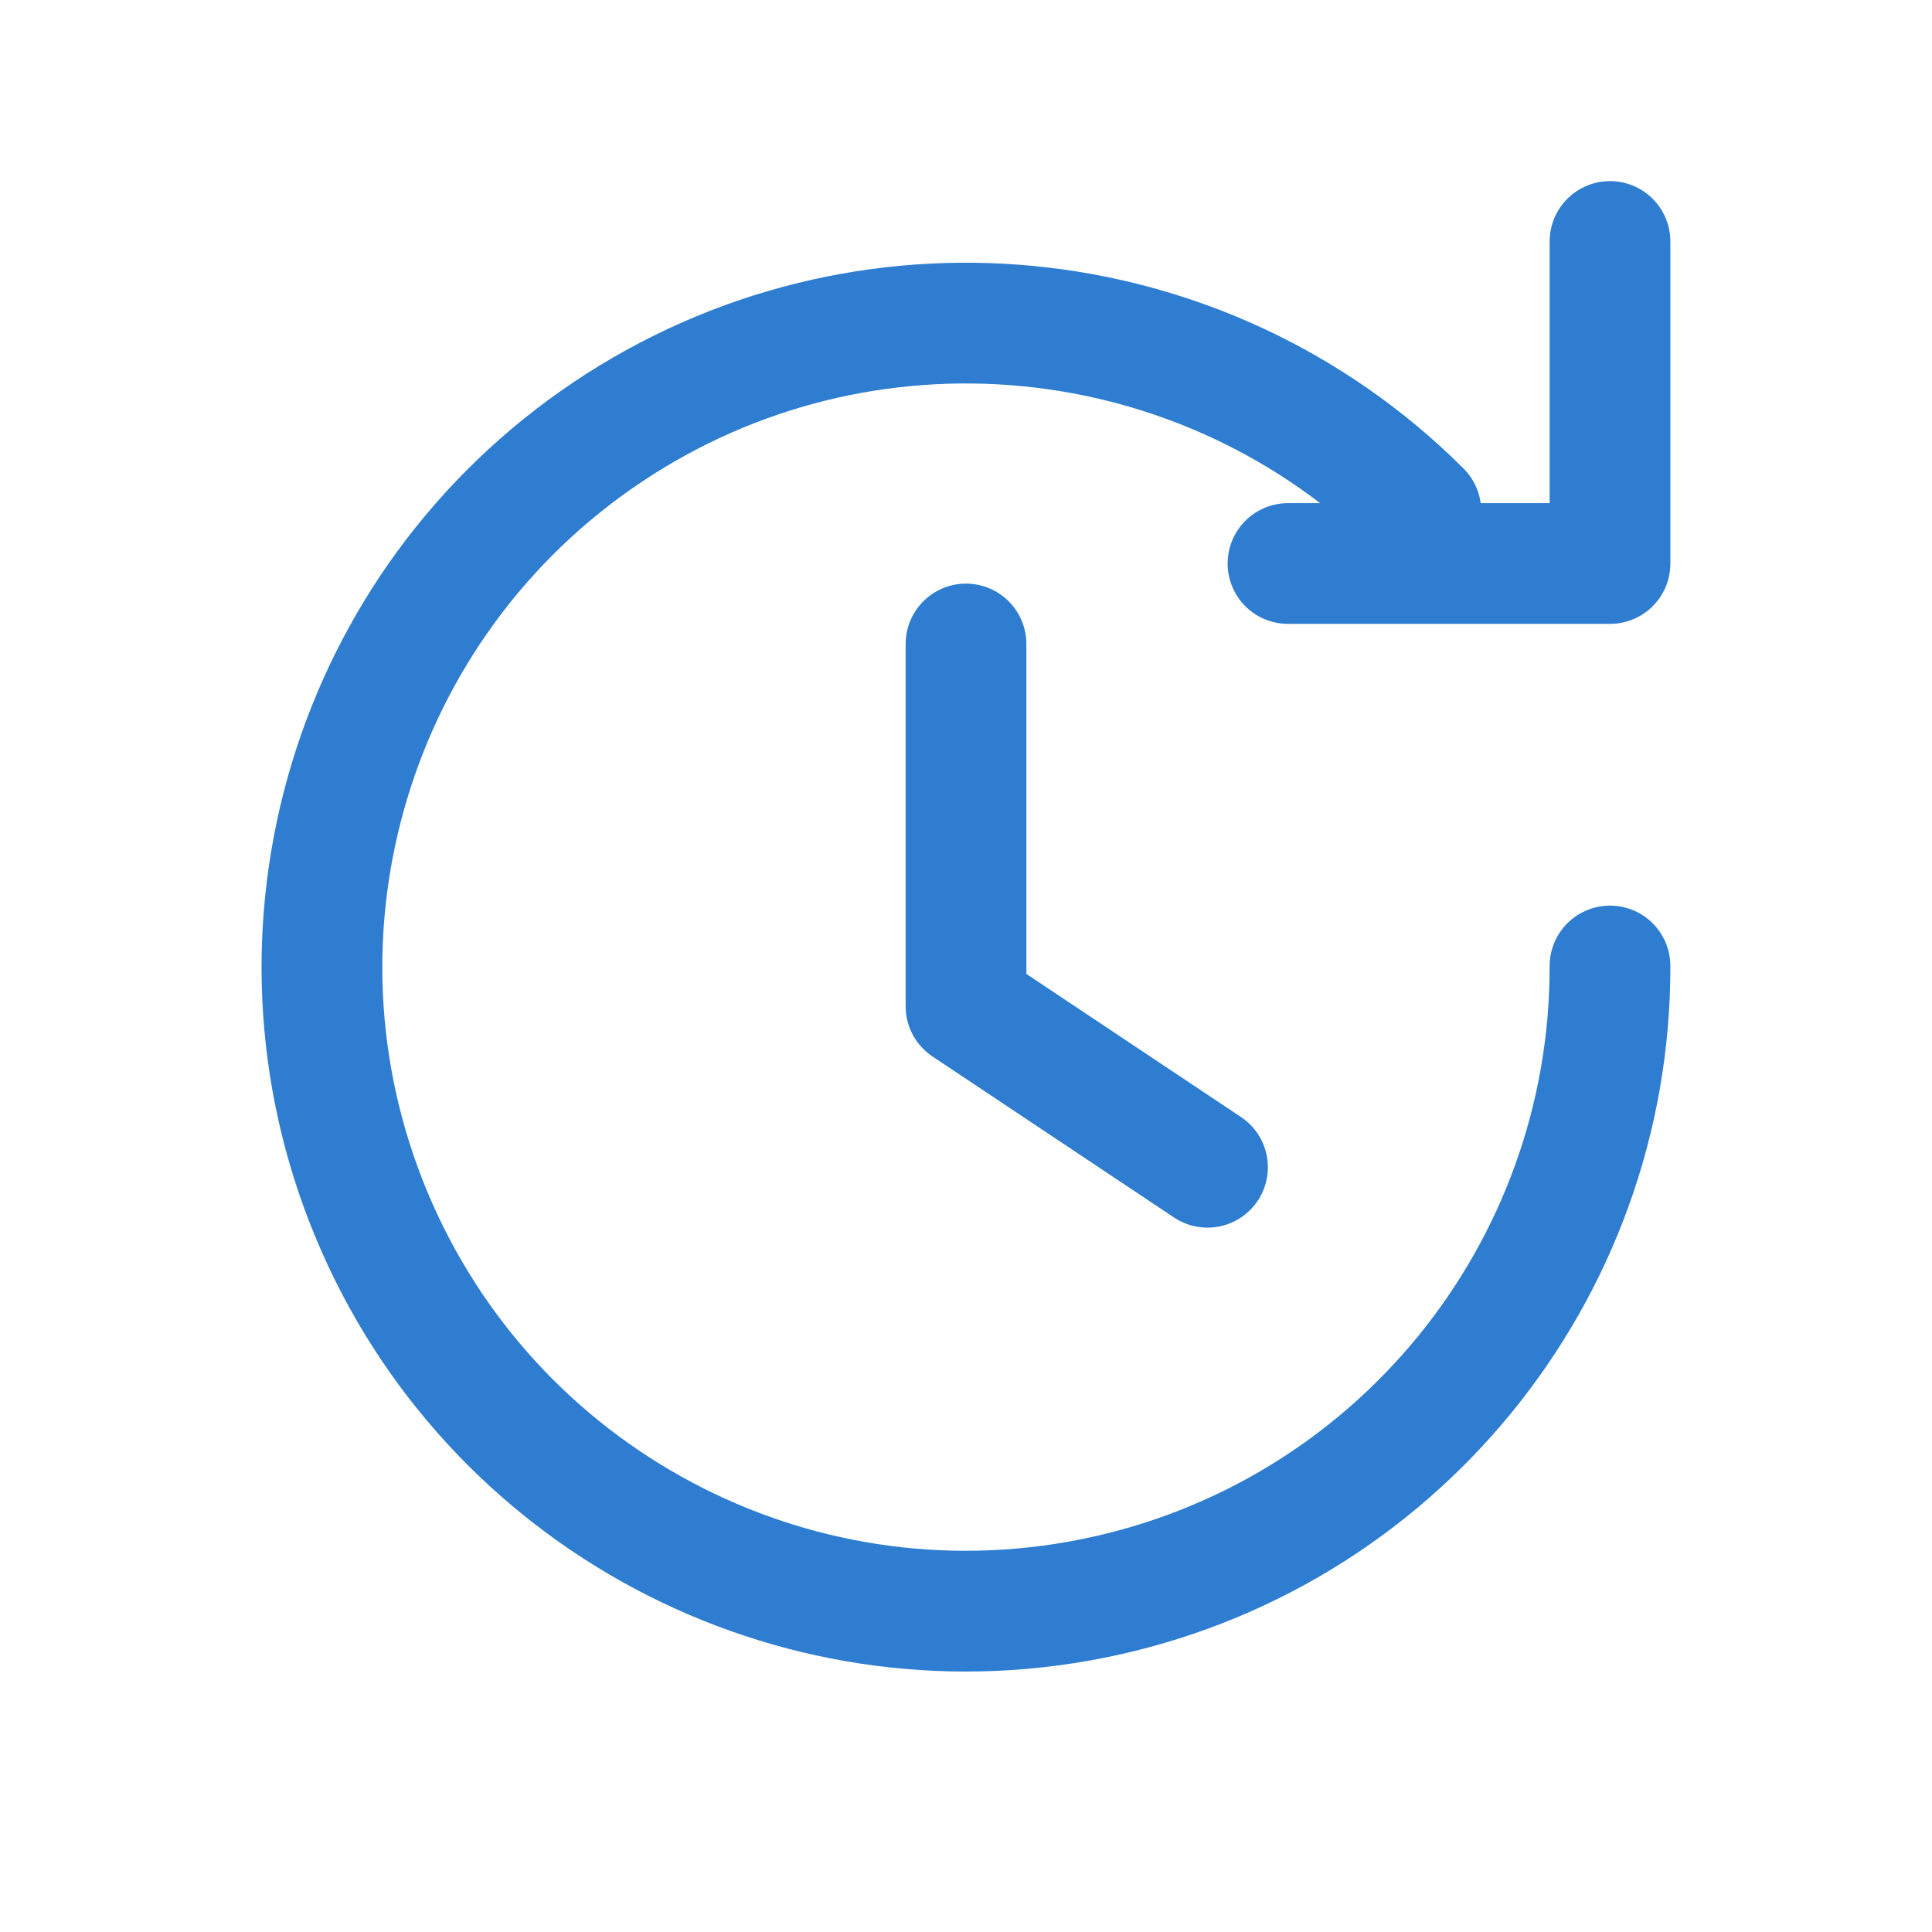
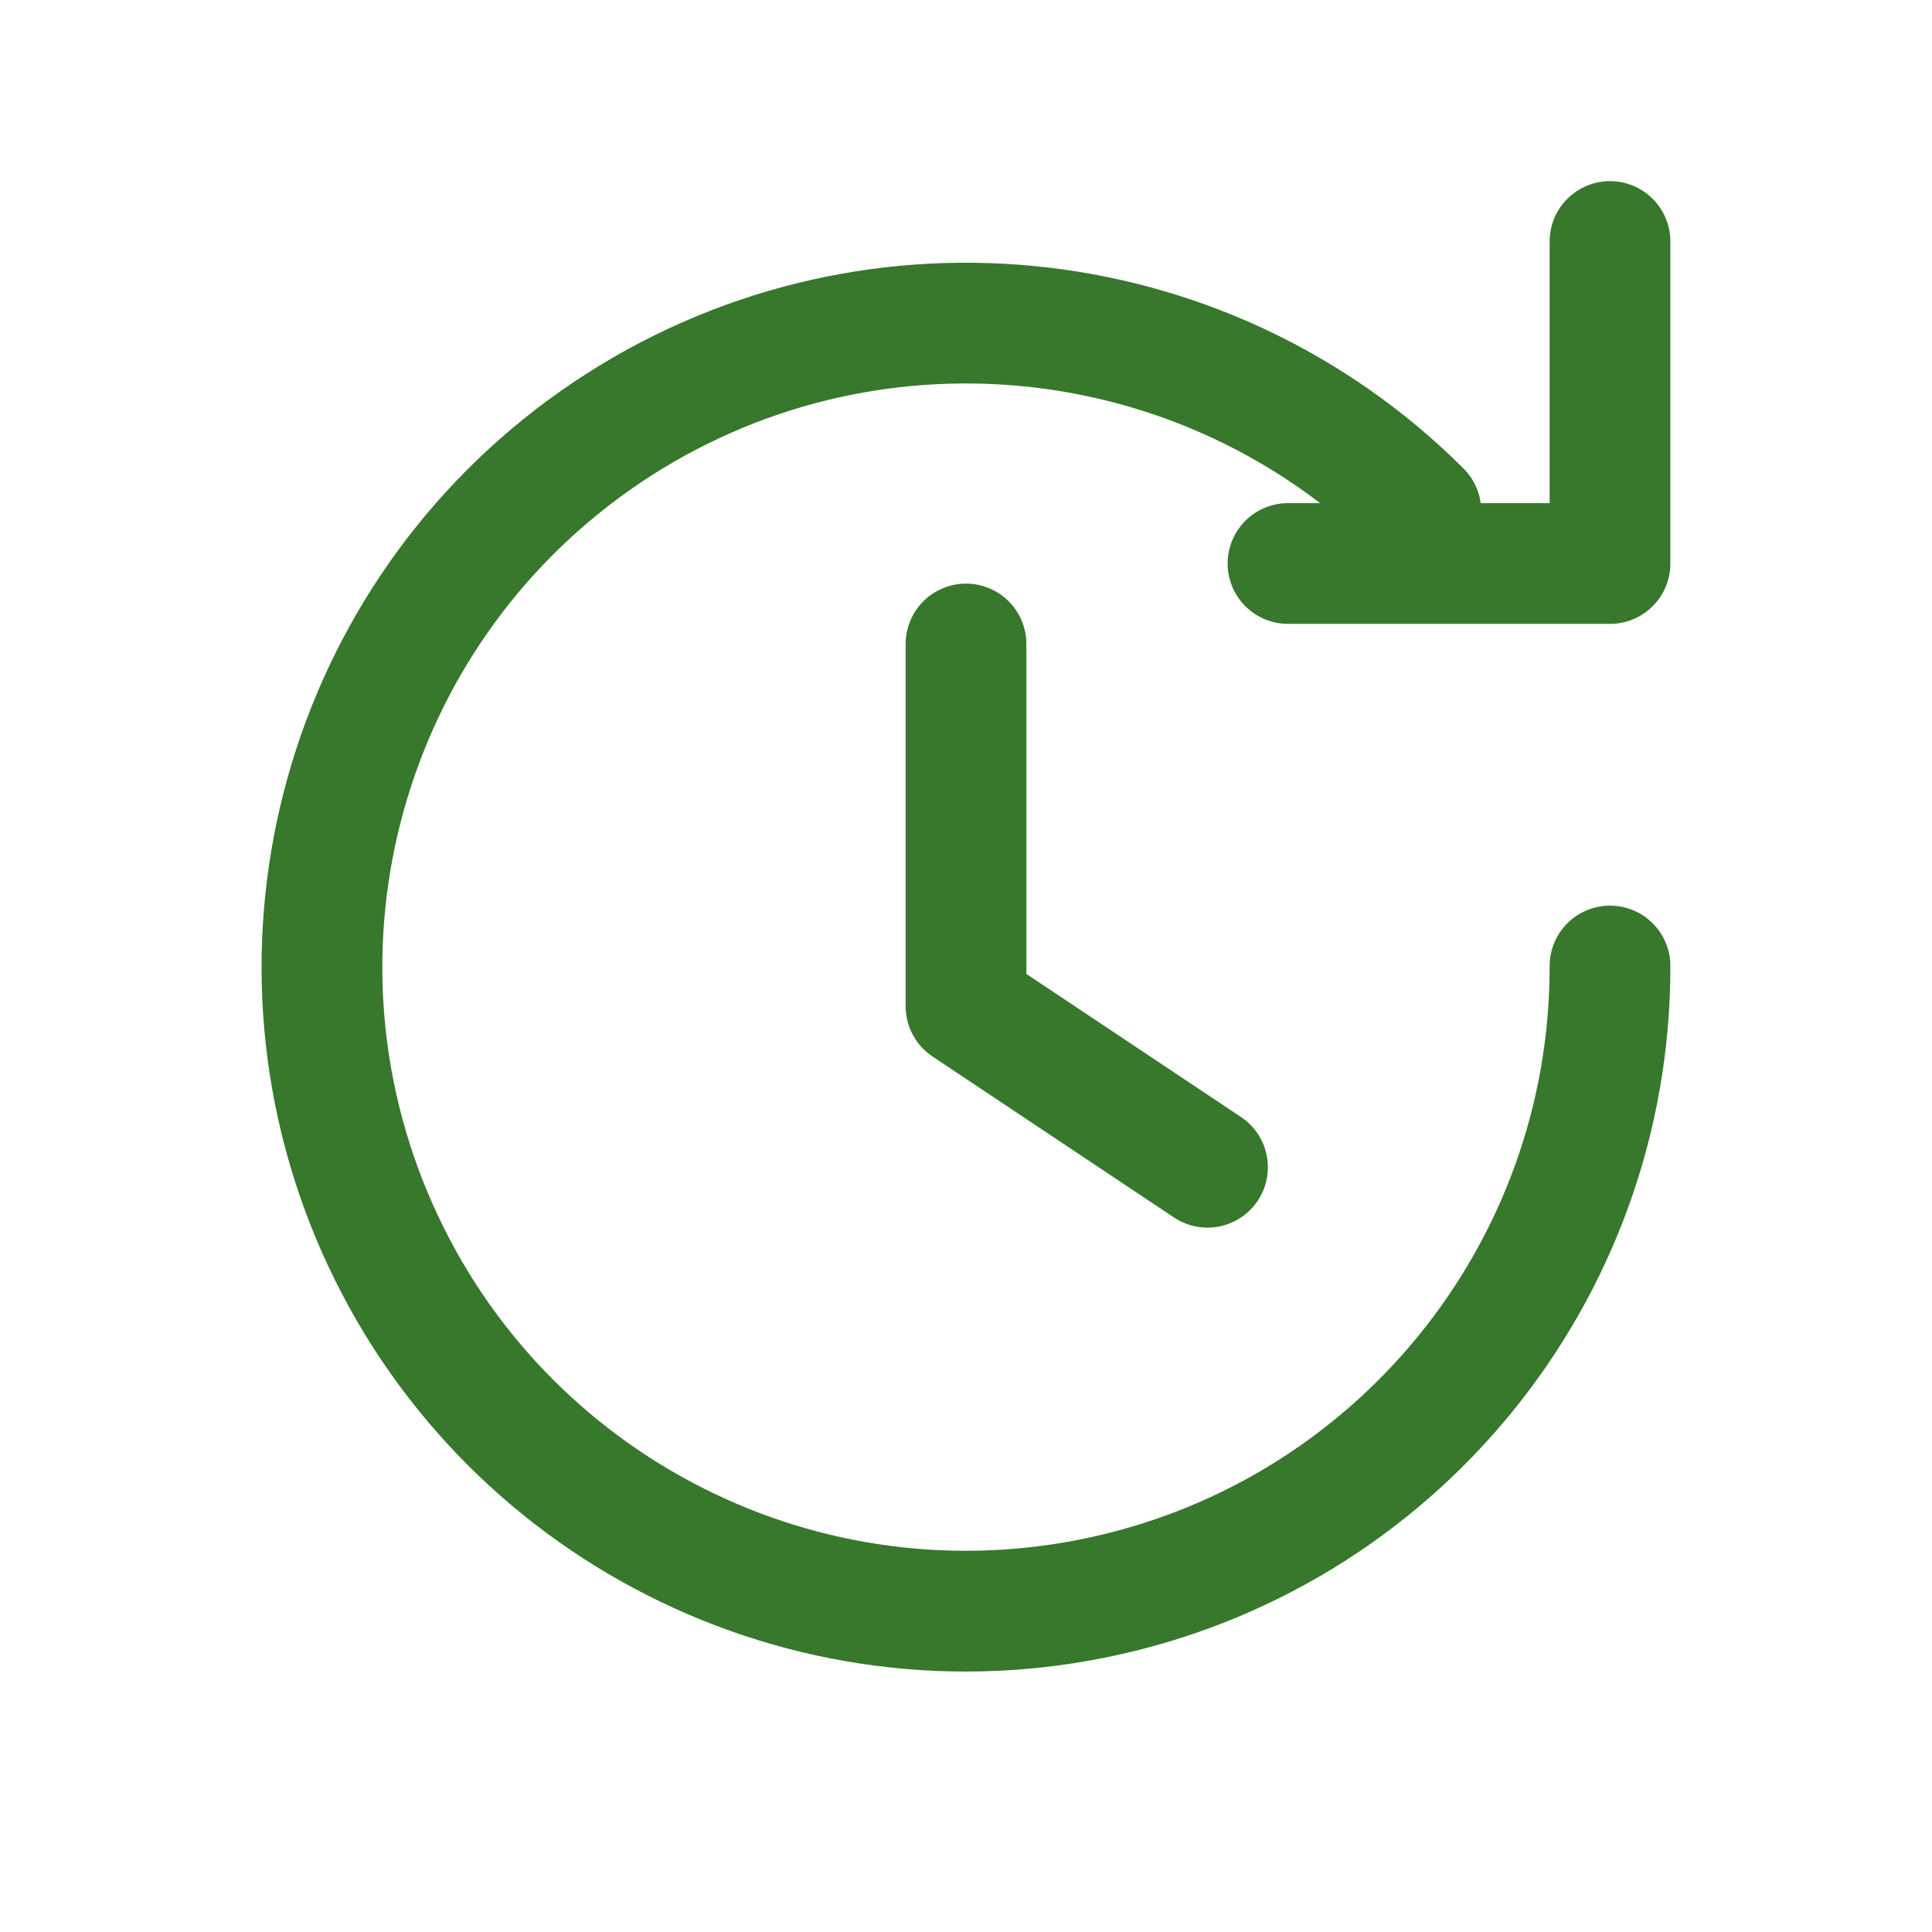
- <svg xmlns="http://www.w3.org/2000/svg" viewBox="0 0 48 48" fill="none" stroke="#2E7DD1" stroke-width="3" stroke-linecap="round" stroke-linejoin="round">
+ <svg xmlns="http://www.w3.org/2000/svg" viewBox="0 0 48 48" fill="none" stroke="#37782C" stroke-width="3" stroke-linecap="round" stroke-linejoin="round">
  <path d="M40 24a16 16 0 1 1-4.7-11.3" />
  <path d="M40 6v8h-8" />
  <path d="M24 16v9l6 4" />
</svg>
